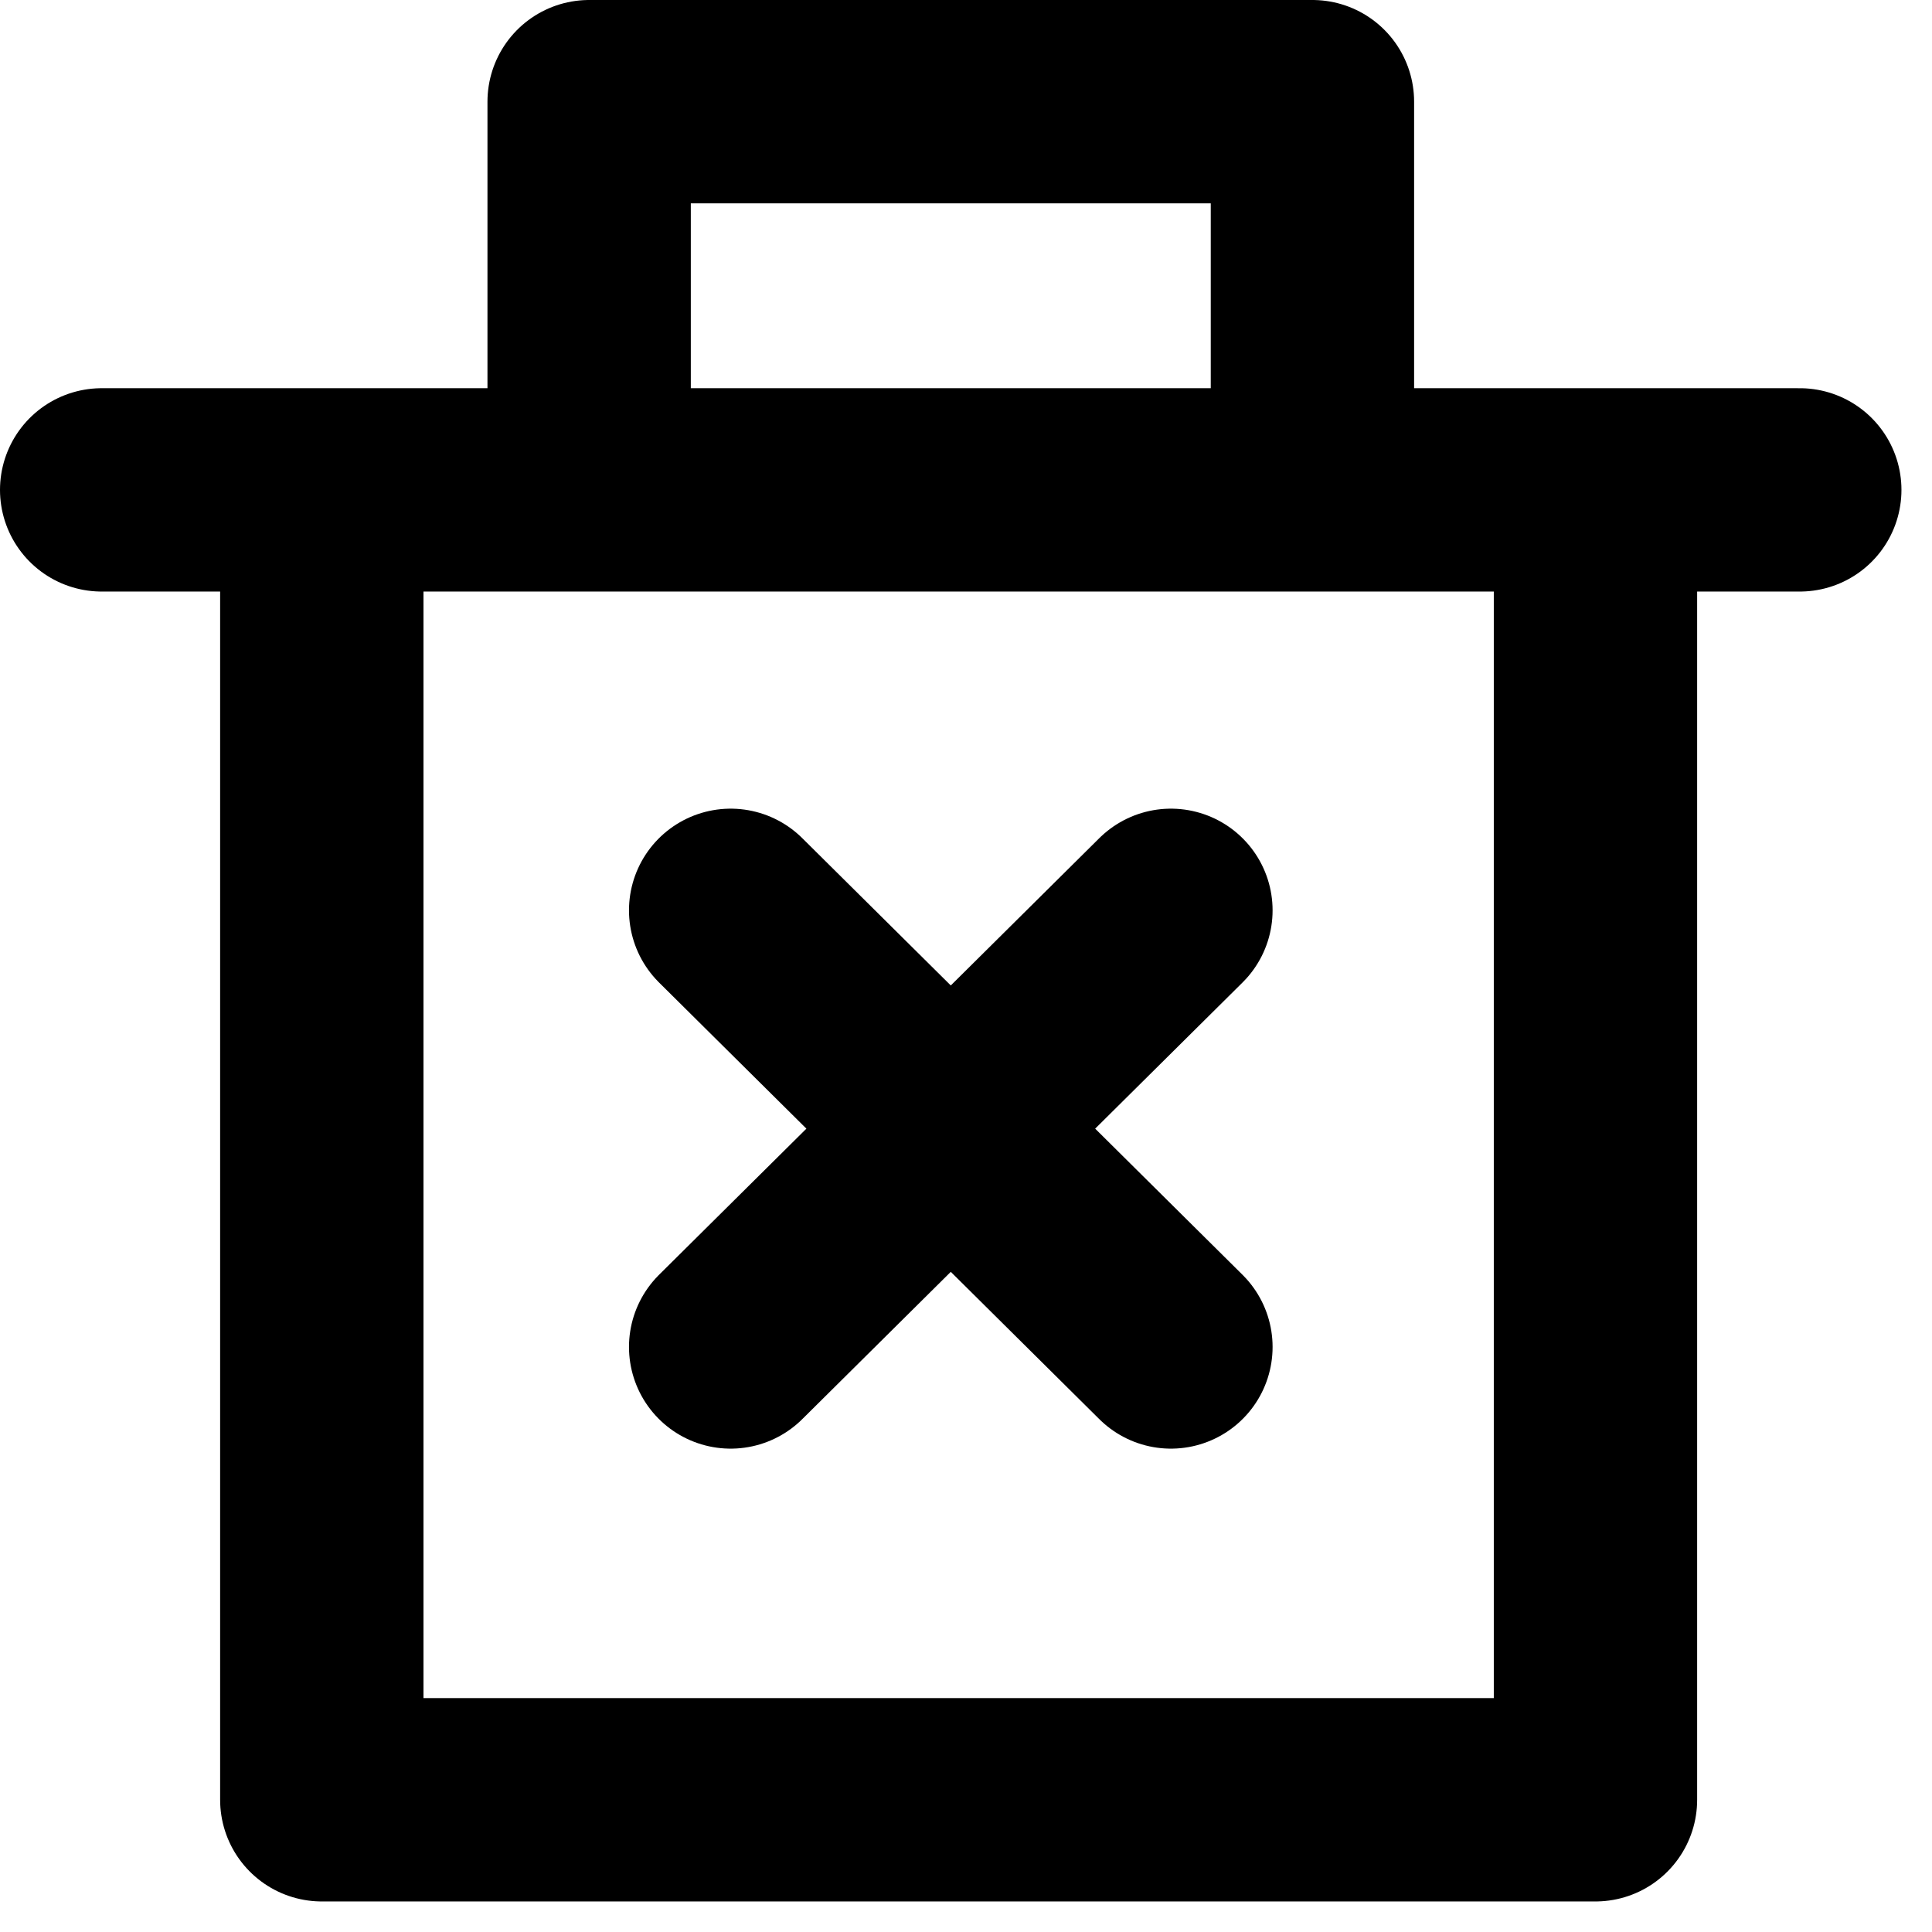
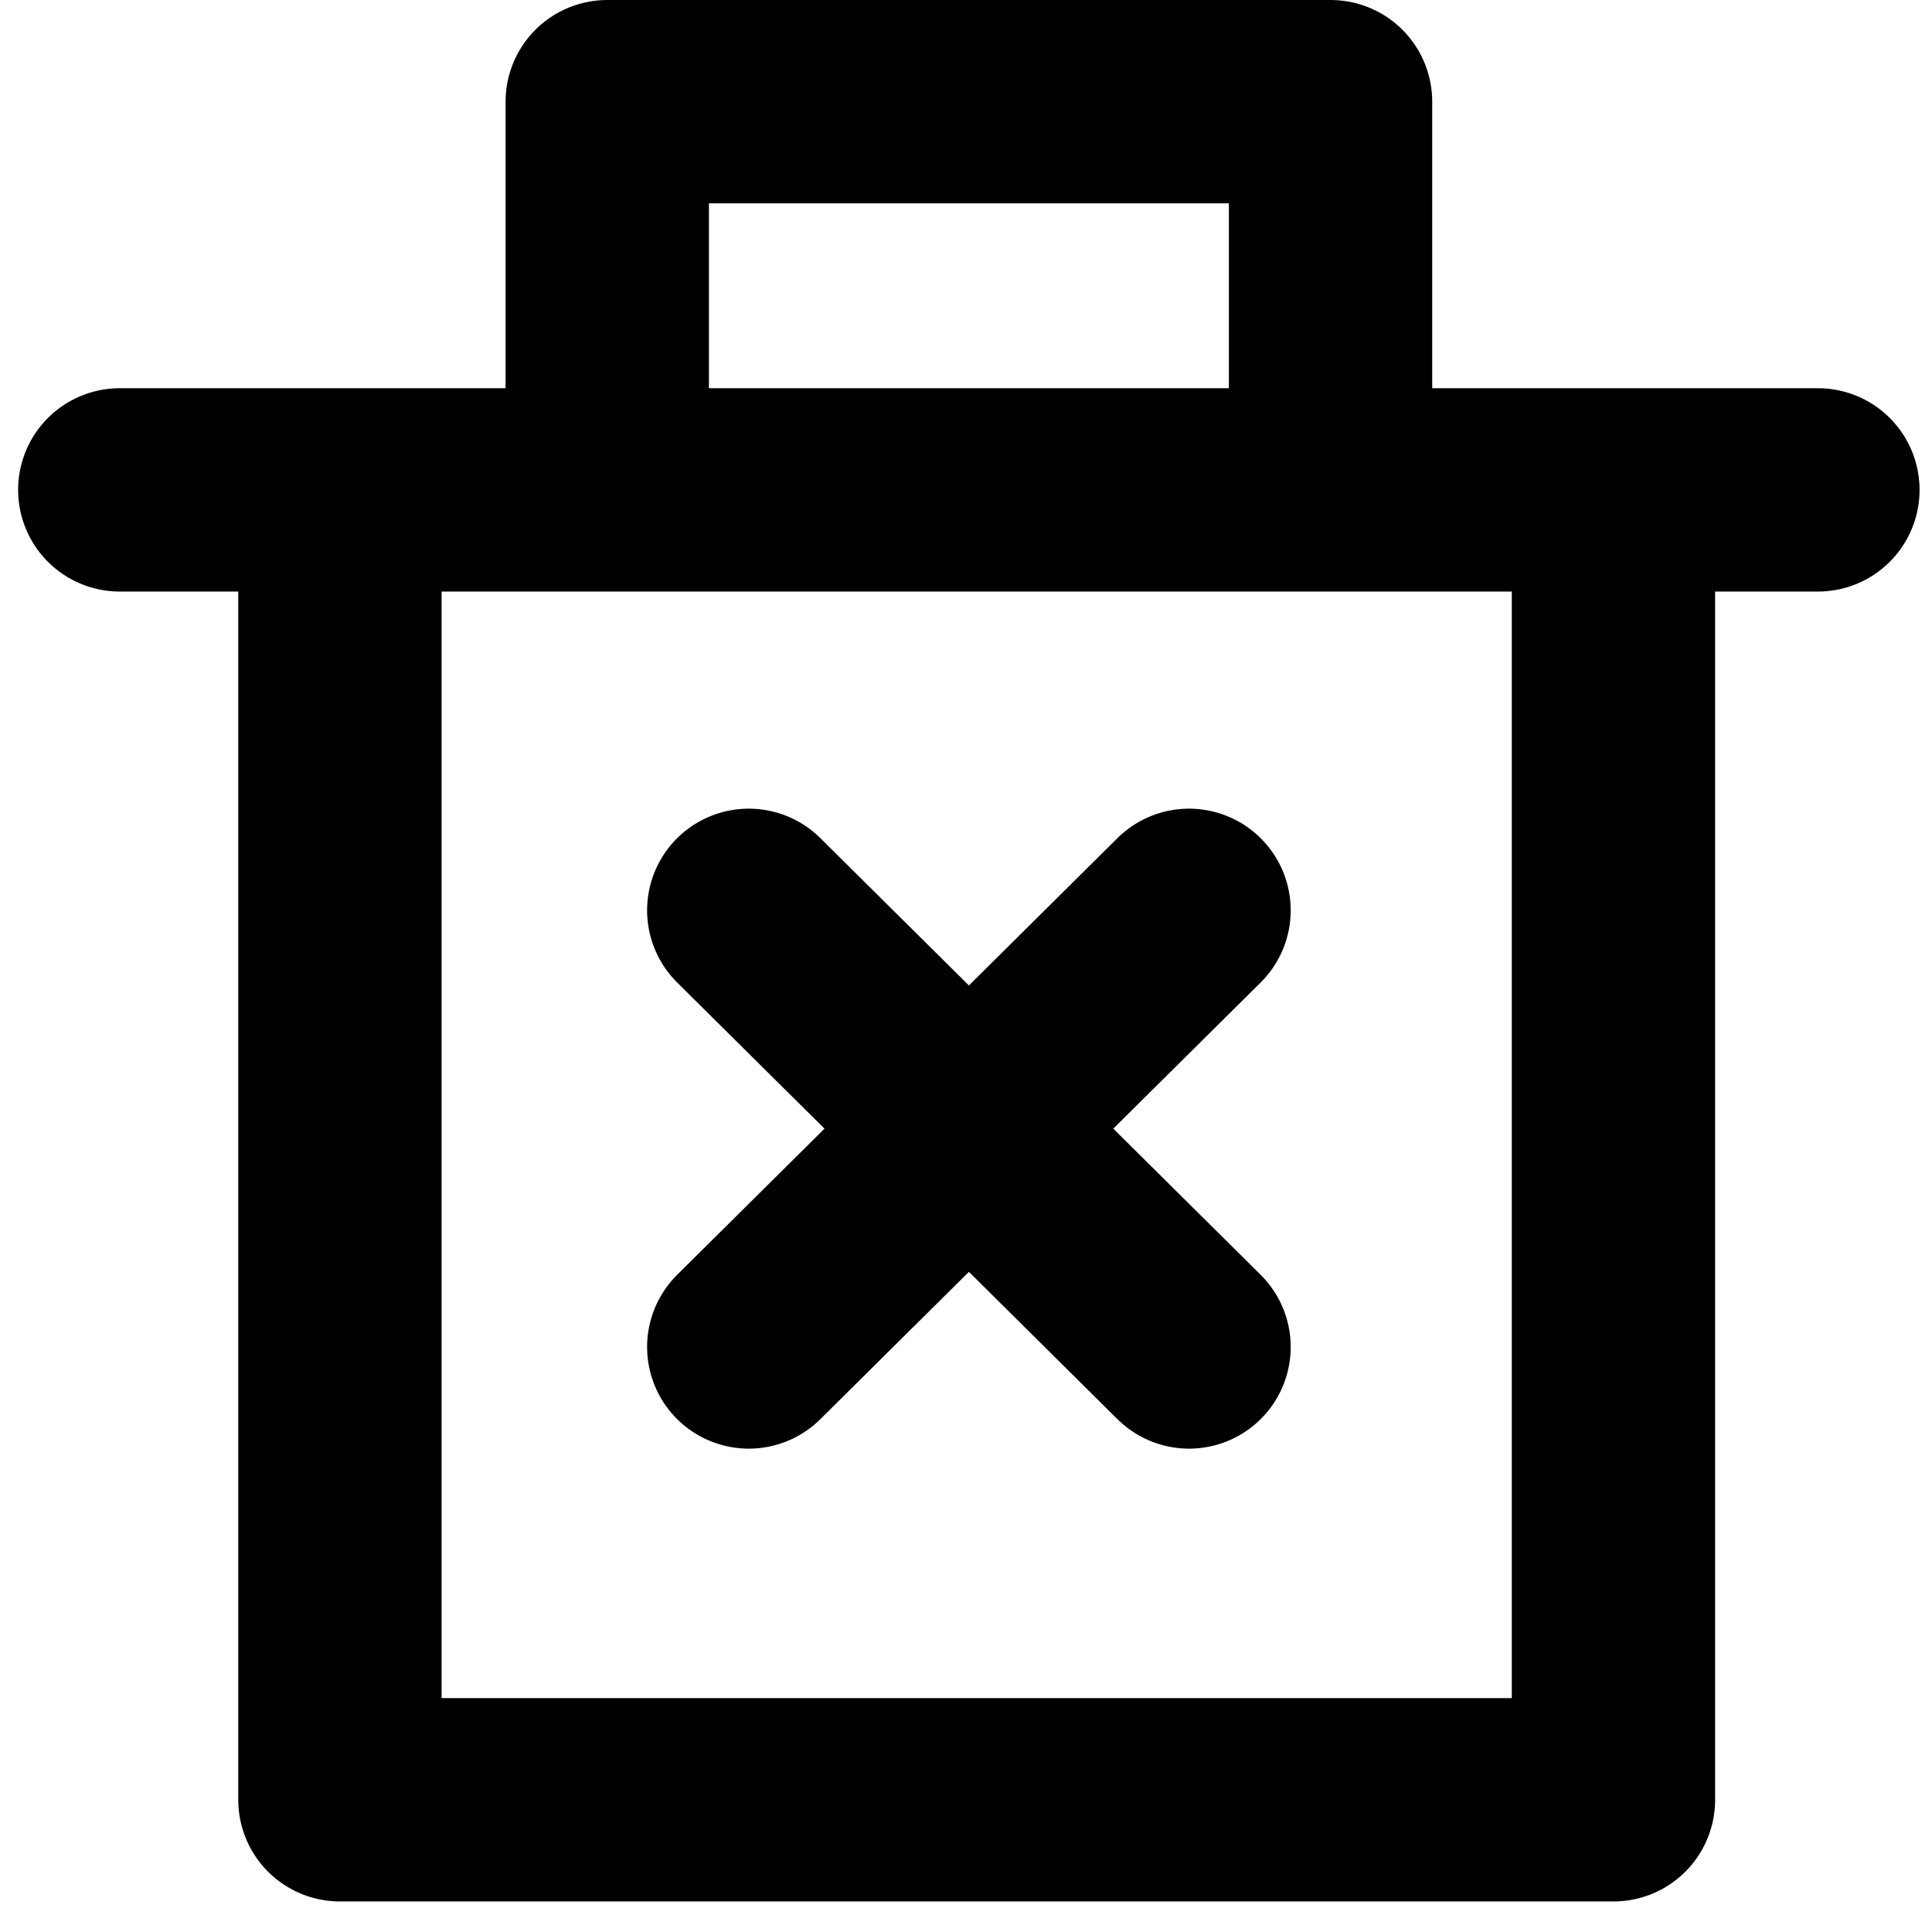
- <svg xmlns="http://www.w3.org/2000/svg" width="16" height="16" viewBox="0 0 16 16" fill="none">
-   <path d="M0.842 4.057H2.665M14.905 4.057H13.213M10.869 4.057V0.842H4.879V4.057M10.869 4.057H4.879M10.869 4.057H13.213M4.879 4.057H2.665M2.665 4.057V14.905H13.213V4.057M6.051 7.539L7.874 9.347M9.697 11.155L7.874 9.347M7.874 9.347L9.697 7.539L6.051 11.155" stroke="currentColor" stroke-width="1.684" stroke-linecap="round" stroke-linejoin="round" />
+ <svg xmlns="http://www.w3.org/2000/svg" width="16" height="16" viewBox="0 0 15.7 16" fill="none">
+   <path d="M0.842 4.057H2.665M14.905 4.057H13.212M10.869 4.057V0.842H4.879V4.057M10.869 4.057H4.879M10.869 4.057H13.212M4.879 4.057H2.665M2.665 4.057V14.905H13.212V4.057M6.051 7.539L7.874 9.347M9.697 11.155L7.874 9.347M7.874 9.347L9.697 7.539L6.051 11.155" stroke="currentColor" stroke-width="1.684" stroke-linecap="round" stroke-linejoin="round" />
</svg>
